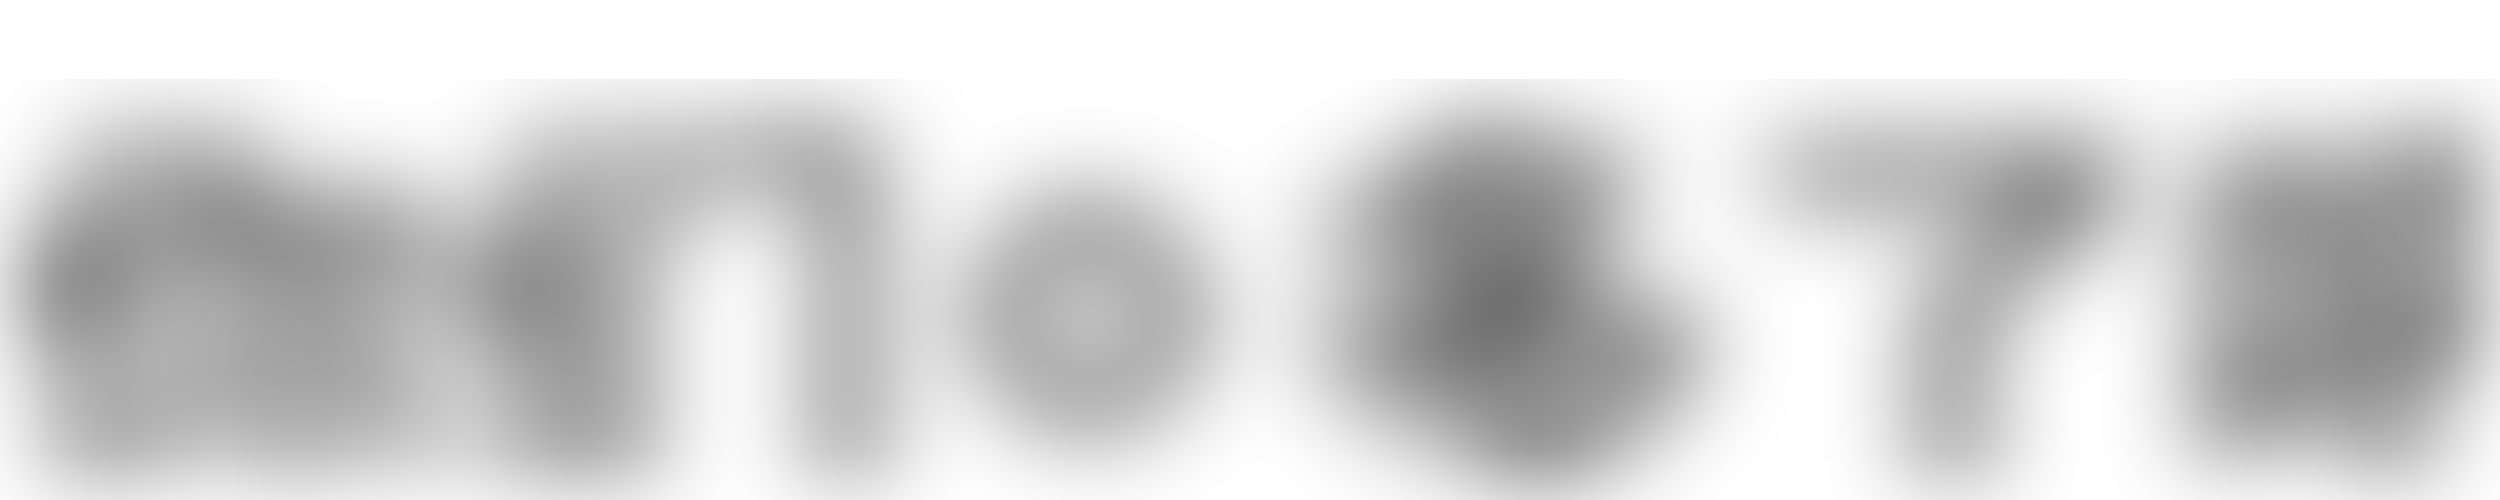
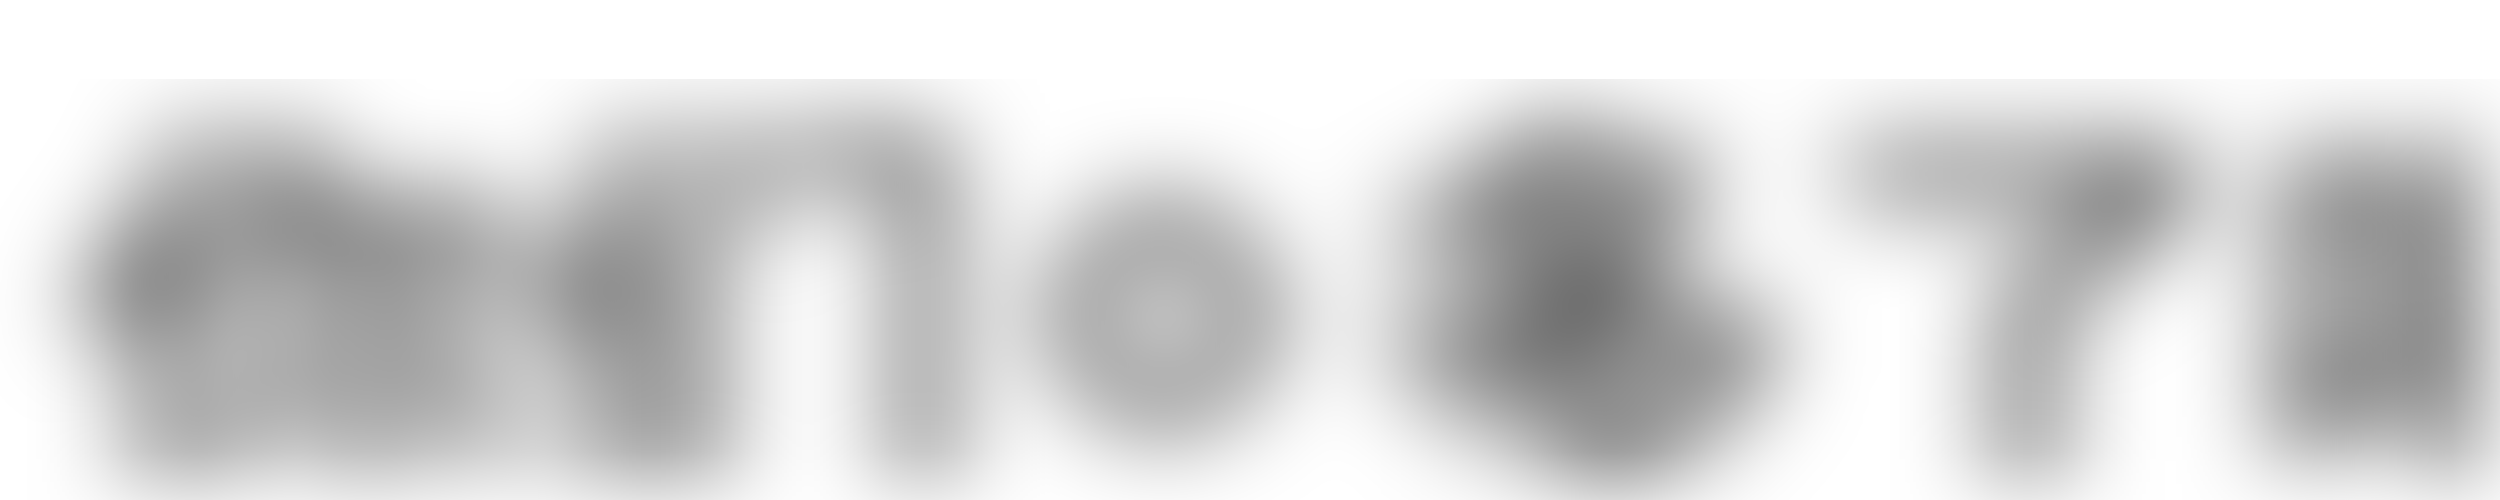
<svg xmlns="http://www.w3.org/2000/svg" width="100" height="20" version="1.1">
  <defs>
    <filter id="Gaussian_Blur">
      <feGaussianBlur in="SourceGraphic" stdDeviation="2" />
    </filter>
  </defs>
-   <text x="0" y="20" style="font-size:18;filter:url(#Gaussian_Blur)">你们⚪多了吧</text>
+   <text x="3" y="20" style="font-size:18;filter:url(#Gaussian_Blur)">你们⚪多了吧</text>
</svg>
